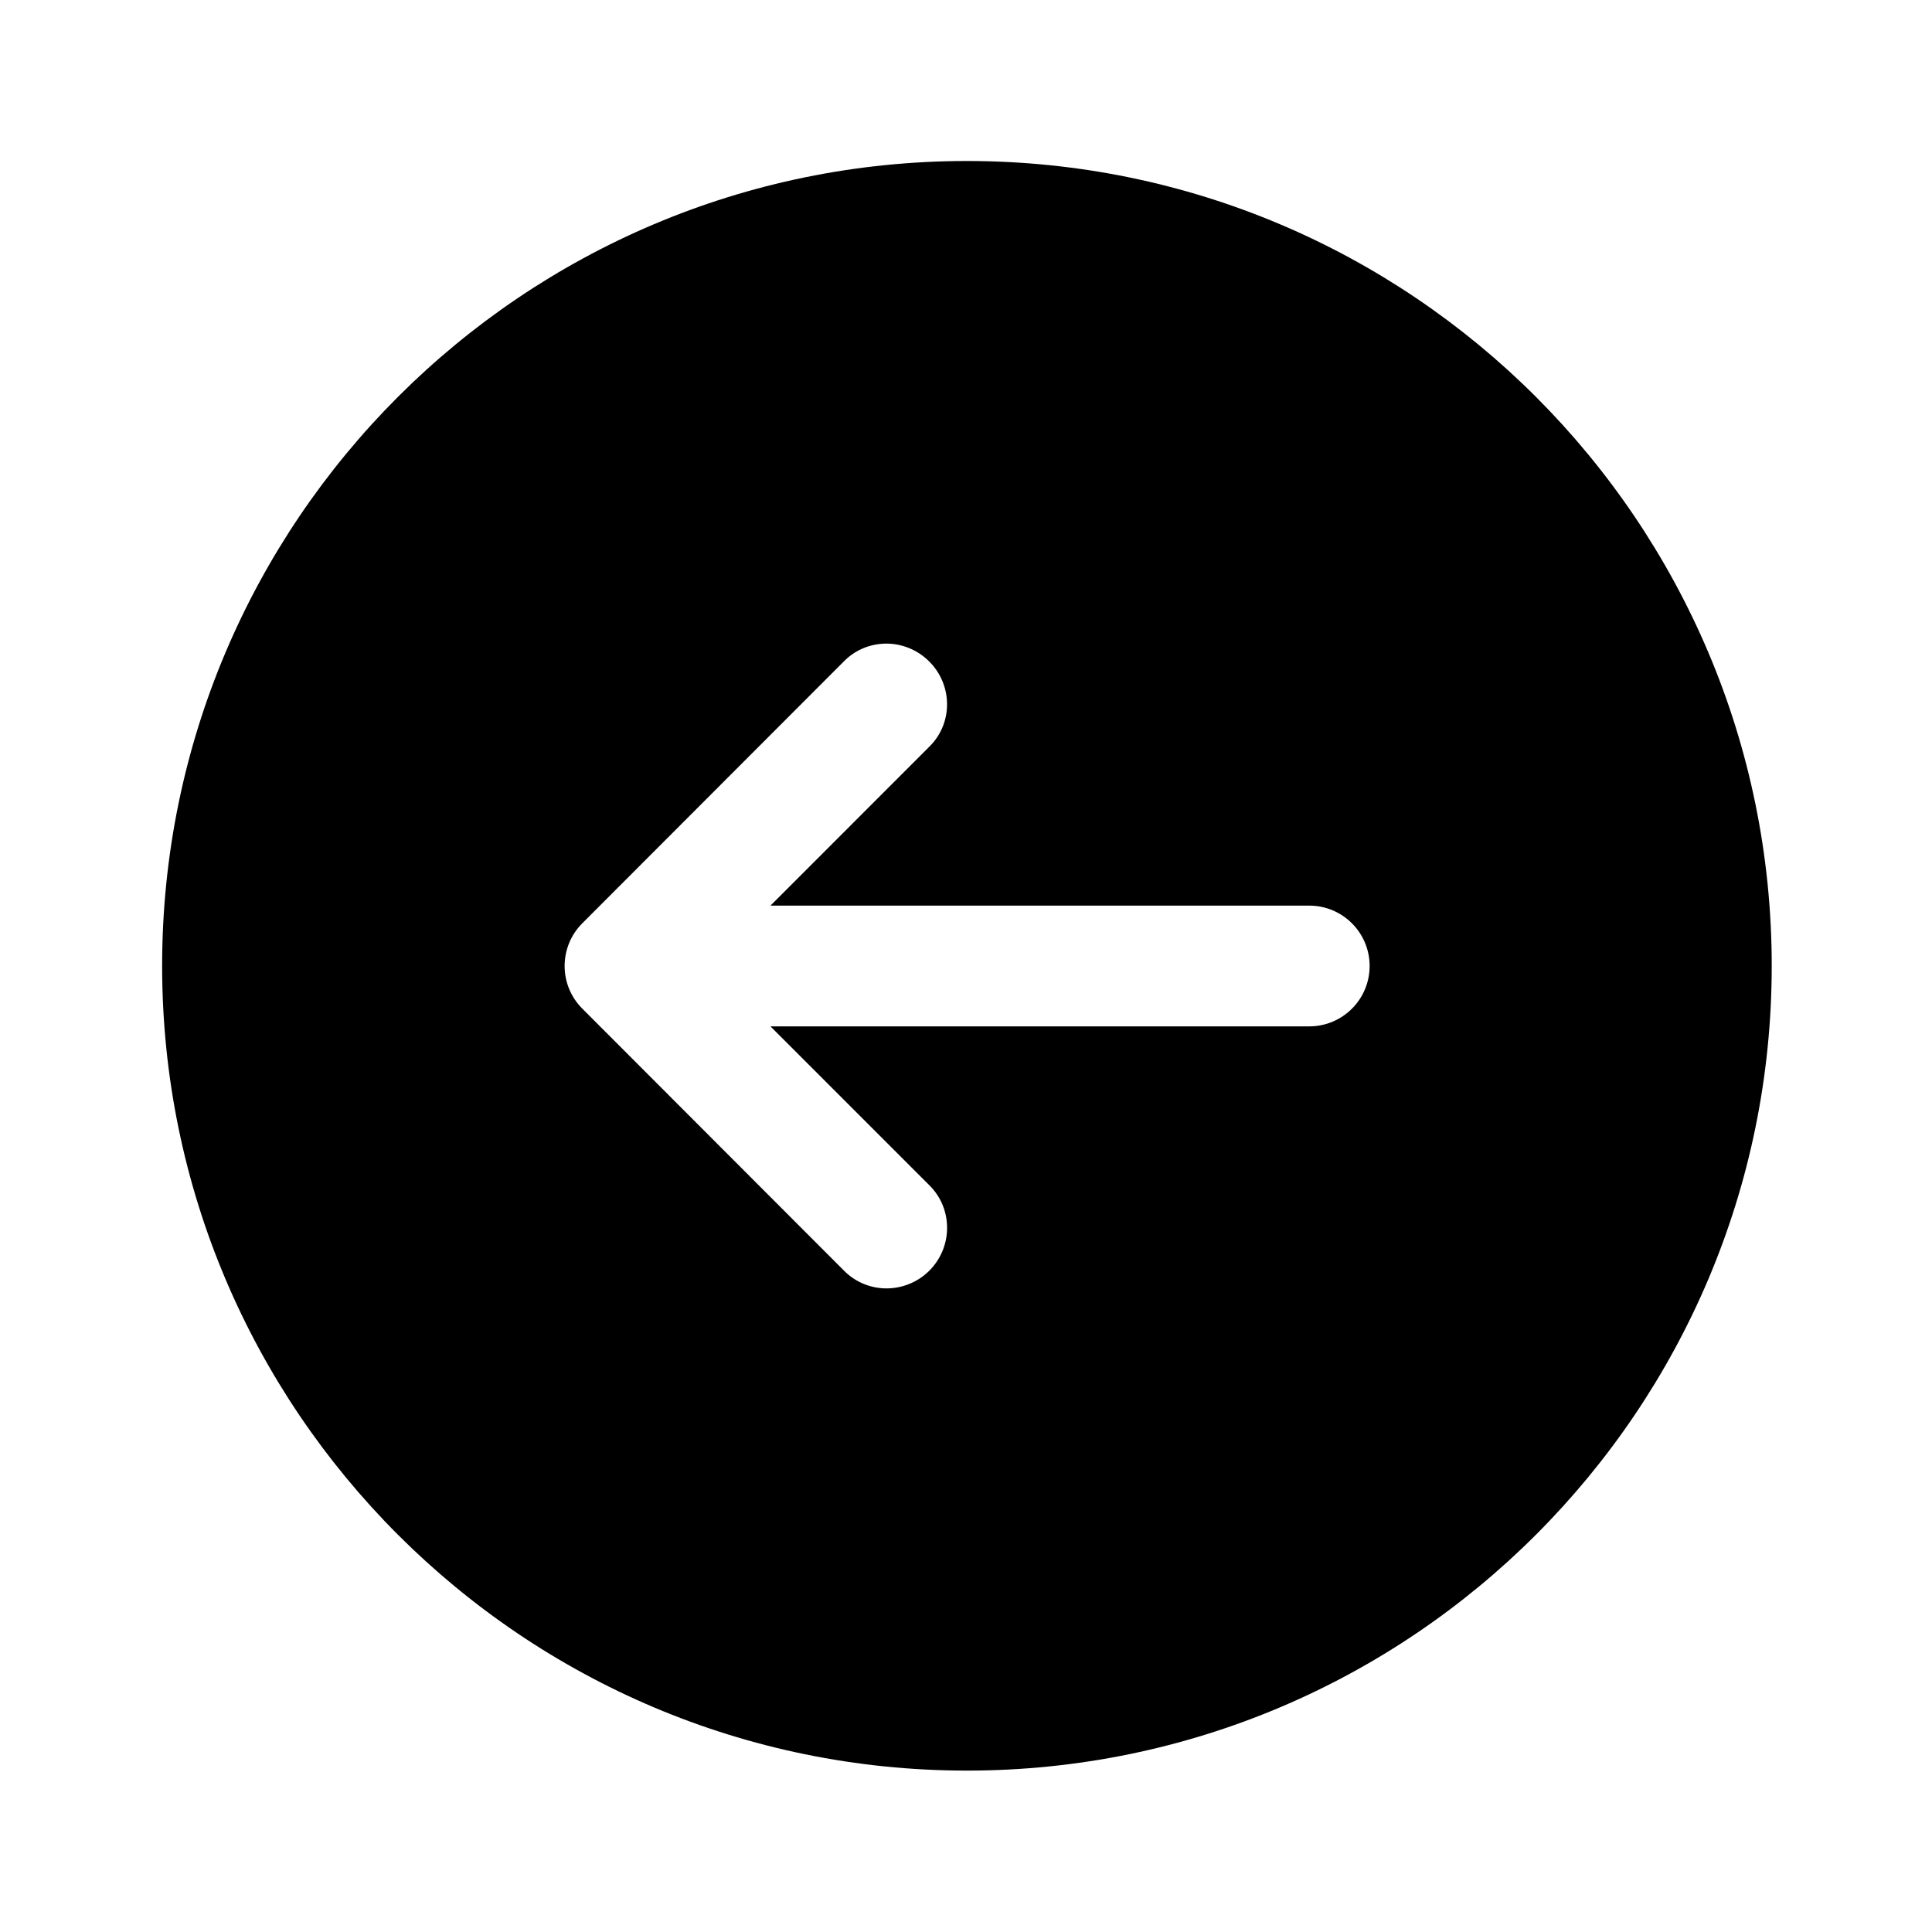
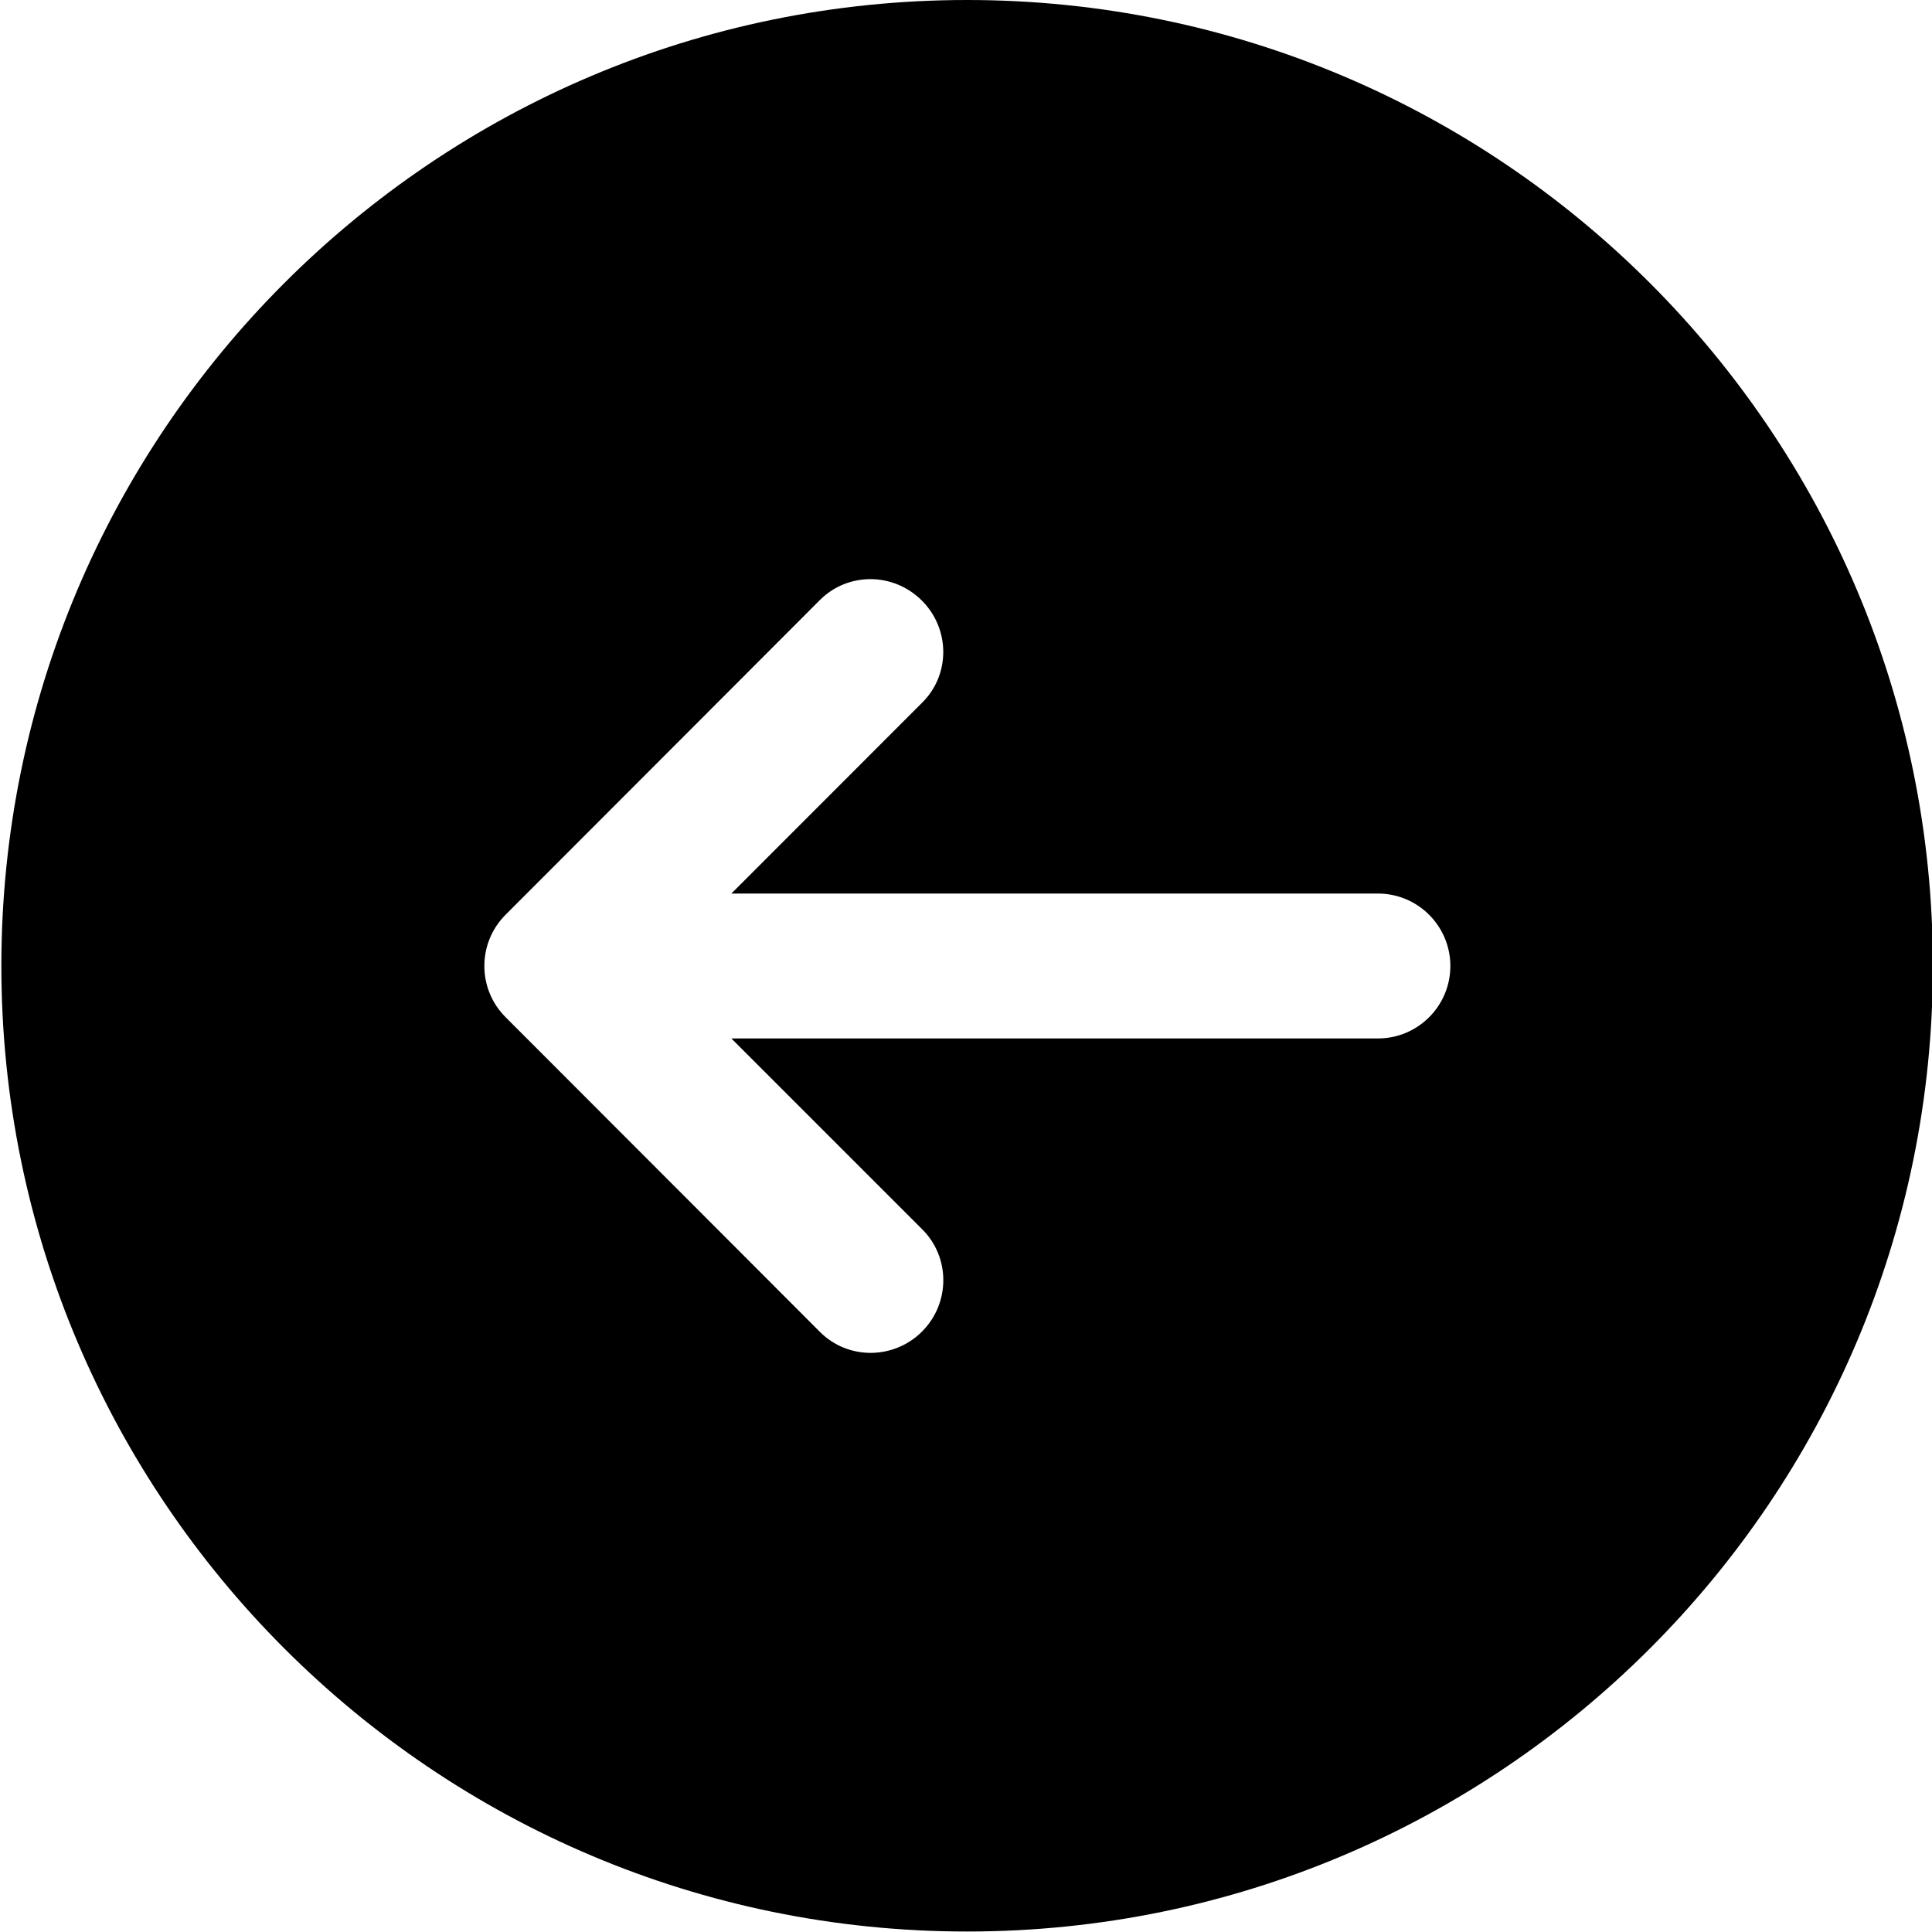
- <svg xmlns="http://www.w3.org/2000/svg" clip-rule="evenodd" fill-rule="evenodd" stroke-linejoin="round" stroke-miterlimit="2" viewBox="0 0 24 24">
-   <path d="m12.012 2c5.518 0 9.997 4.48 9.997 9.998 0 5.517-4.479 9.997-9.997 9.997s-9.998-4.48-9.998-9.997c0-5.518 4.48-9.998 9.998-9.998zm-1.523 6.21s-1.502 1.505-3.255 3.259c-.147.147-.22.339-.22.531s.073.383.22.53c1.753 1.754 3.254 3.258 3.254 3.258.145.145.335.217.526.217.192-.001.384-.074.531-.221.292-.293.294-.766.003-1.057l-1.977-1.977h6.693c.414 0 .75-.336.75-.75s-.336-.75-.75-.75h-6.693l1.978-1.979c.29-.289.287-.762-.006-1.054-.147-.147-.339-.221-.53-.222-.19 0-.38.071-.524.215z" fill-rule="nonzero" />
+ <svg xmlns="http://www.w3.org/2000/svg" clip-rule="evenodd" fill-rule="evenodd" stroke-linejoin="round" stroke-miterlimit="2" viewBox="2 2 20 20">
+   <path d="m12.012 2c5.518 0 9.997 4.48 9.997 9.998 0 5.517-4.479 9.997-9.997 9.997s-9.998-4.48-9.998-9.997c0-5.518 4.48-9.998 9.998-9.998zm-1.523 6.21s-1.502 1.505-3.255 3.259c-.147.147-.22.339-.22.531s.073.383.22.53c1.753 1.754 3.254 3.258 3.254 3.258.145.145.335.217.526.217.192-.001.384-.074.531-.221.292-.293.294-.766.003-1.057l-1.977-1.977h6.693c.414 0 .75-.336.75-.75s-.336-.75-.75-.75h-6.693l1.978-1.979c.29-.289.287-.762-.006-1.054-.147-.147-.339-.221-.53-.222-.19 0-.38.071-.524.215z" fill="#000" />
</svg>
